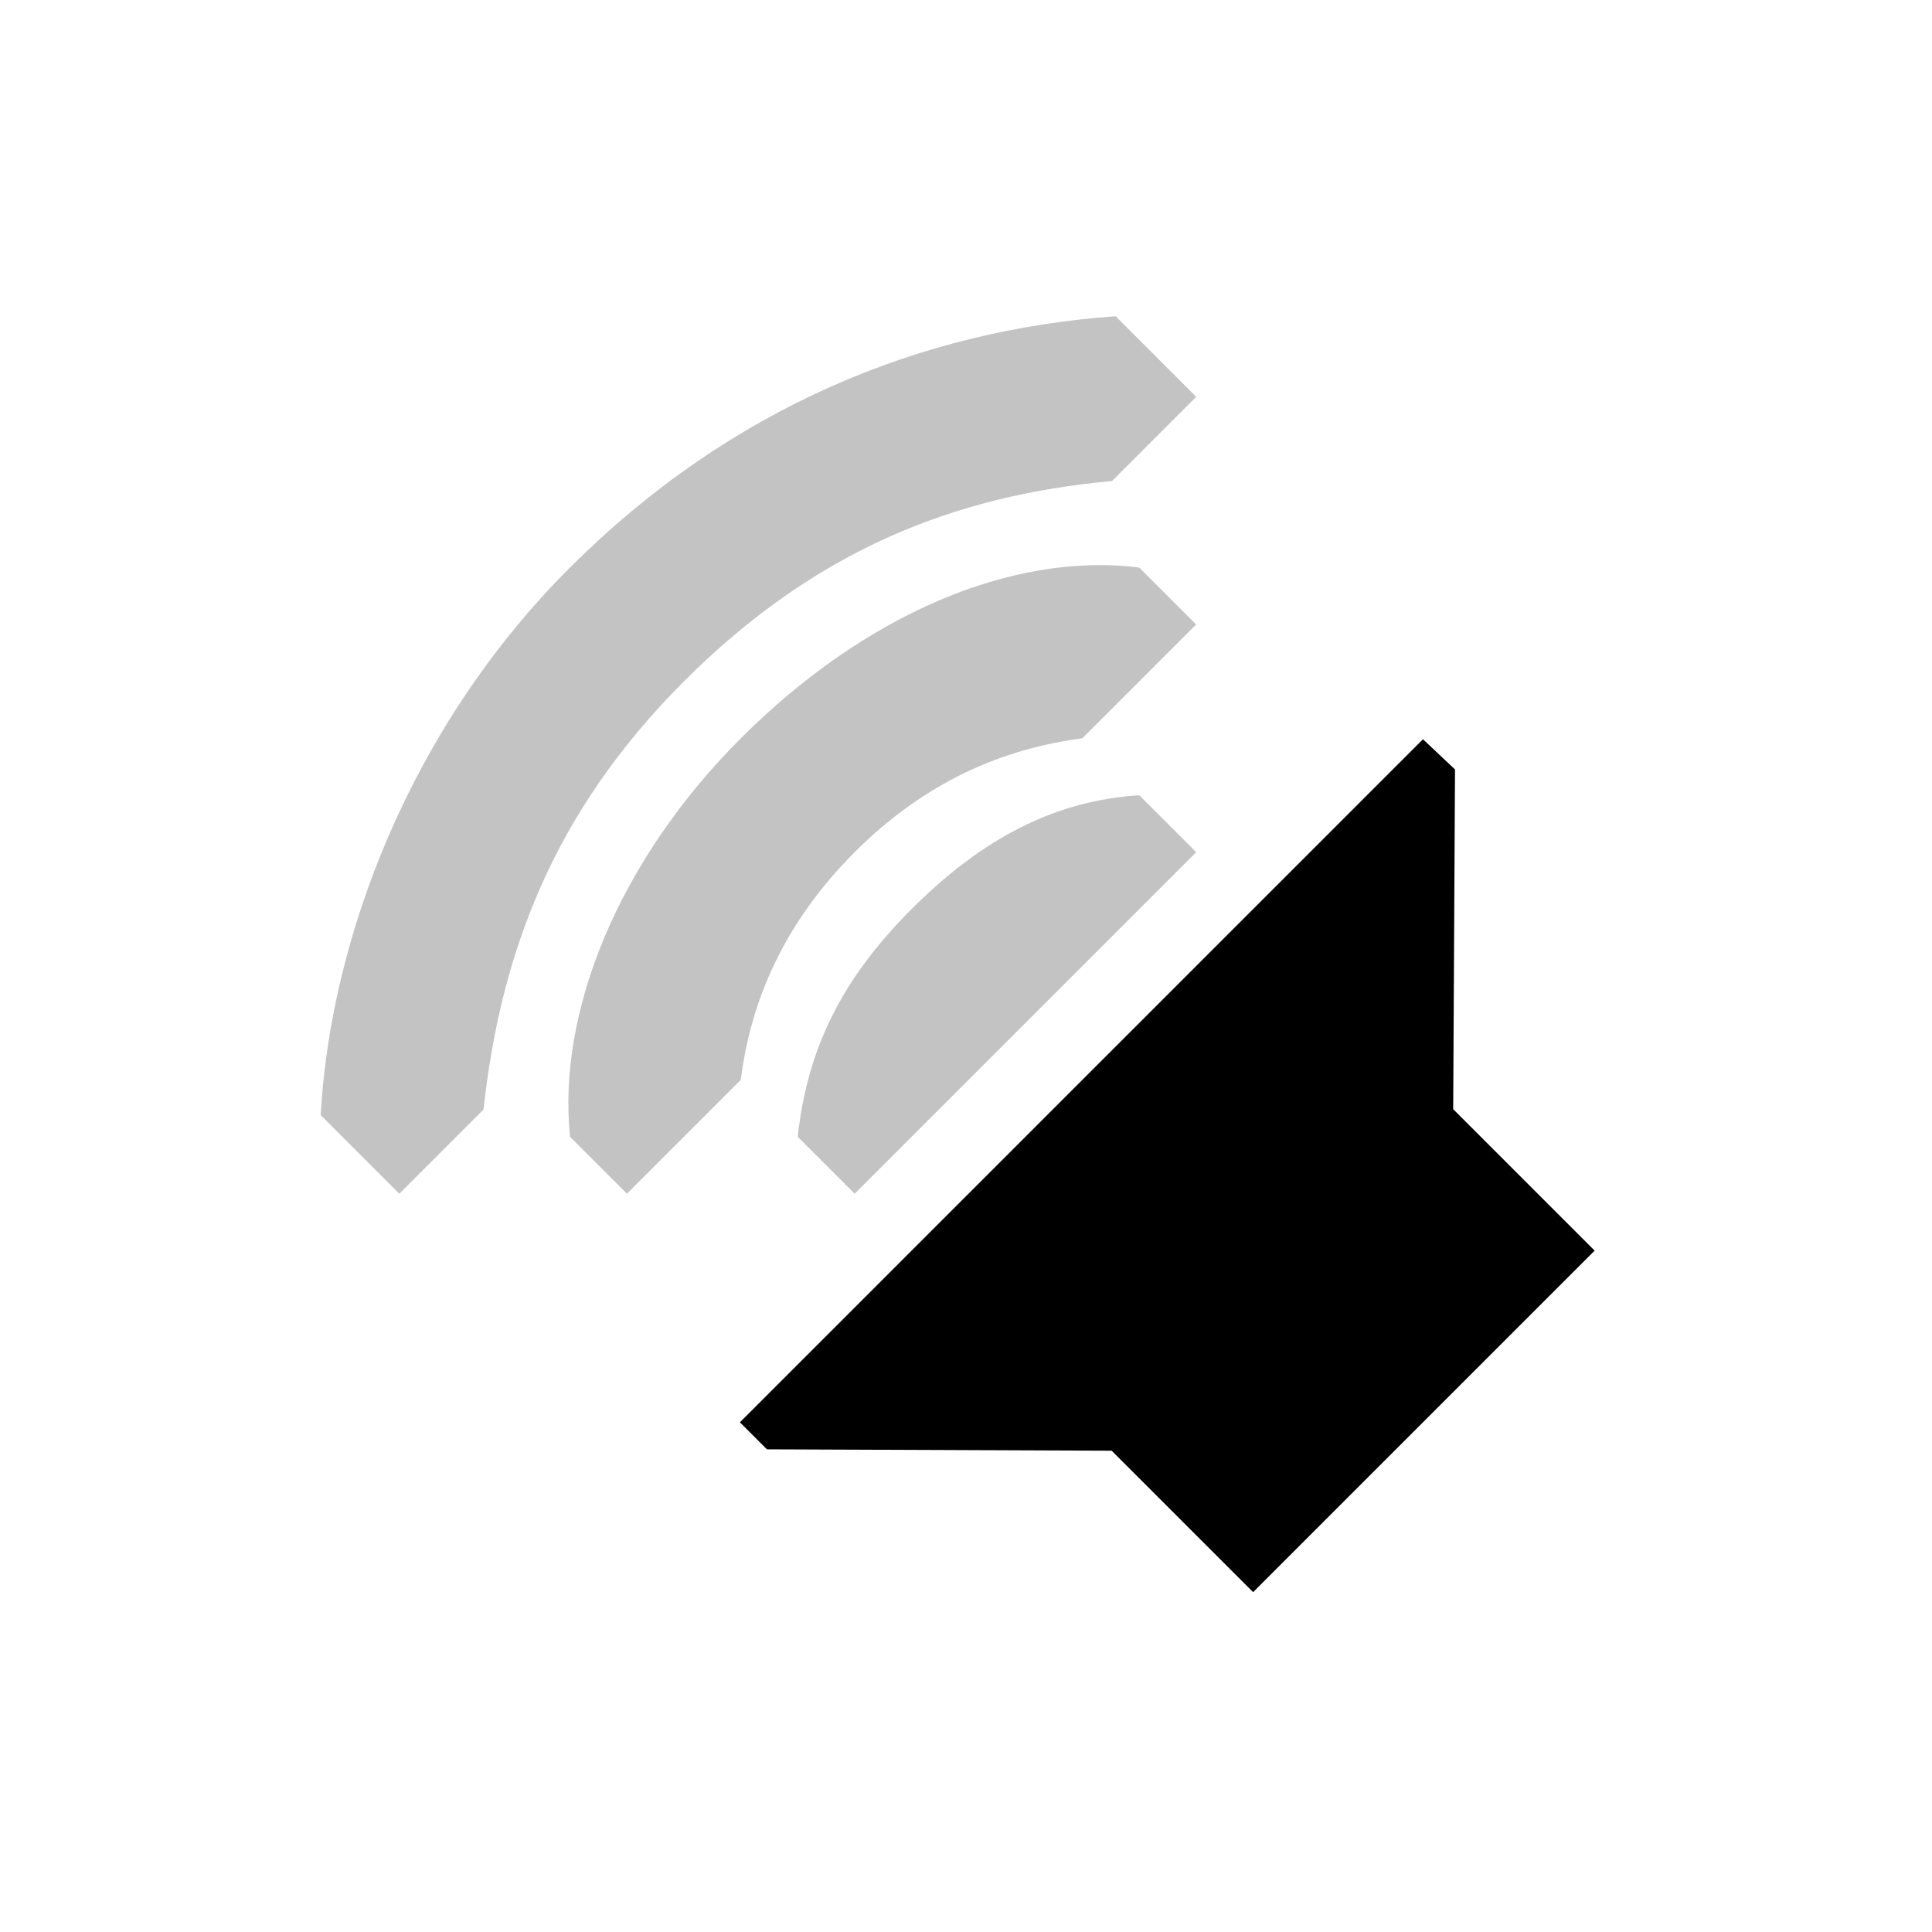
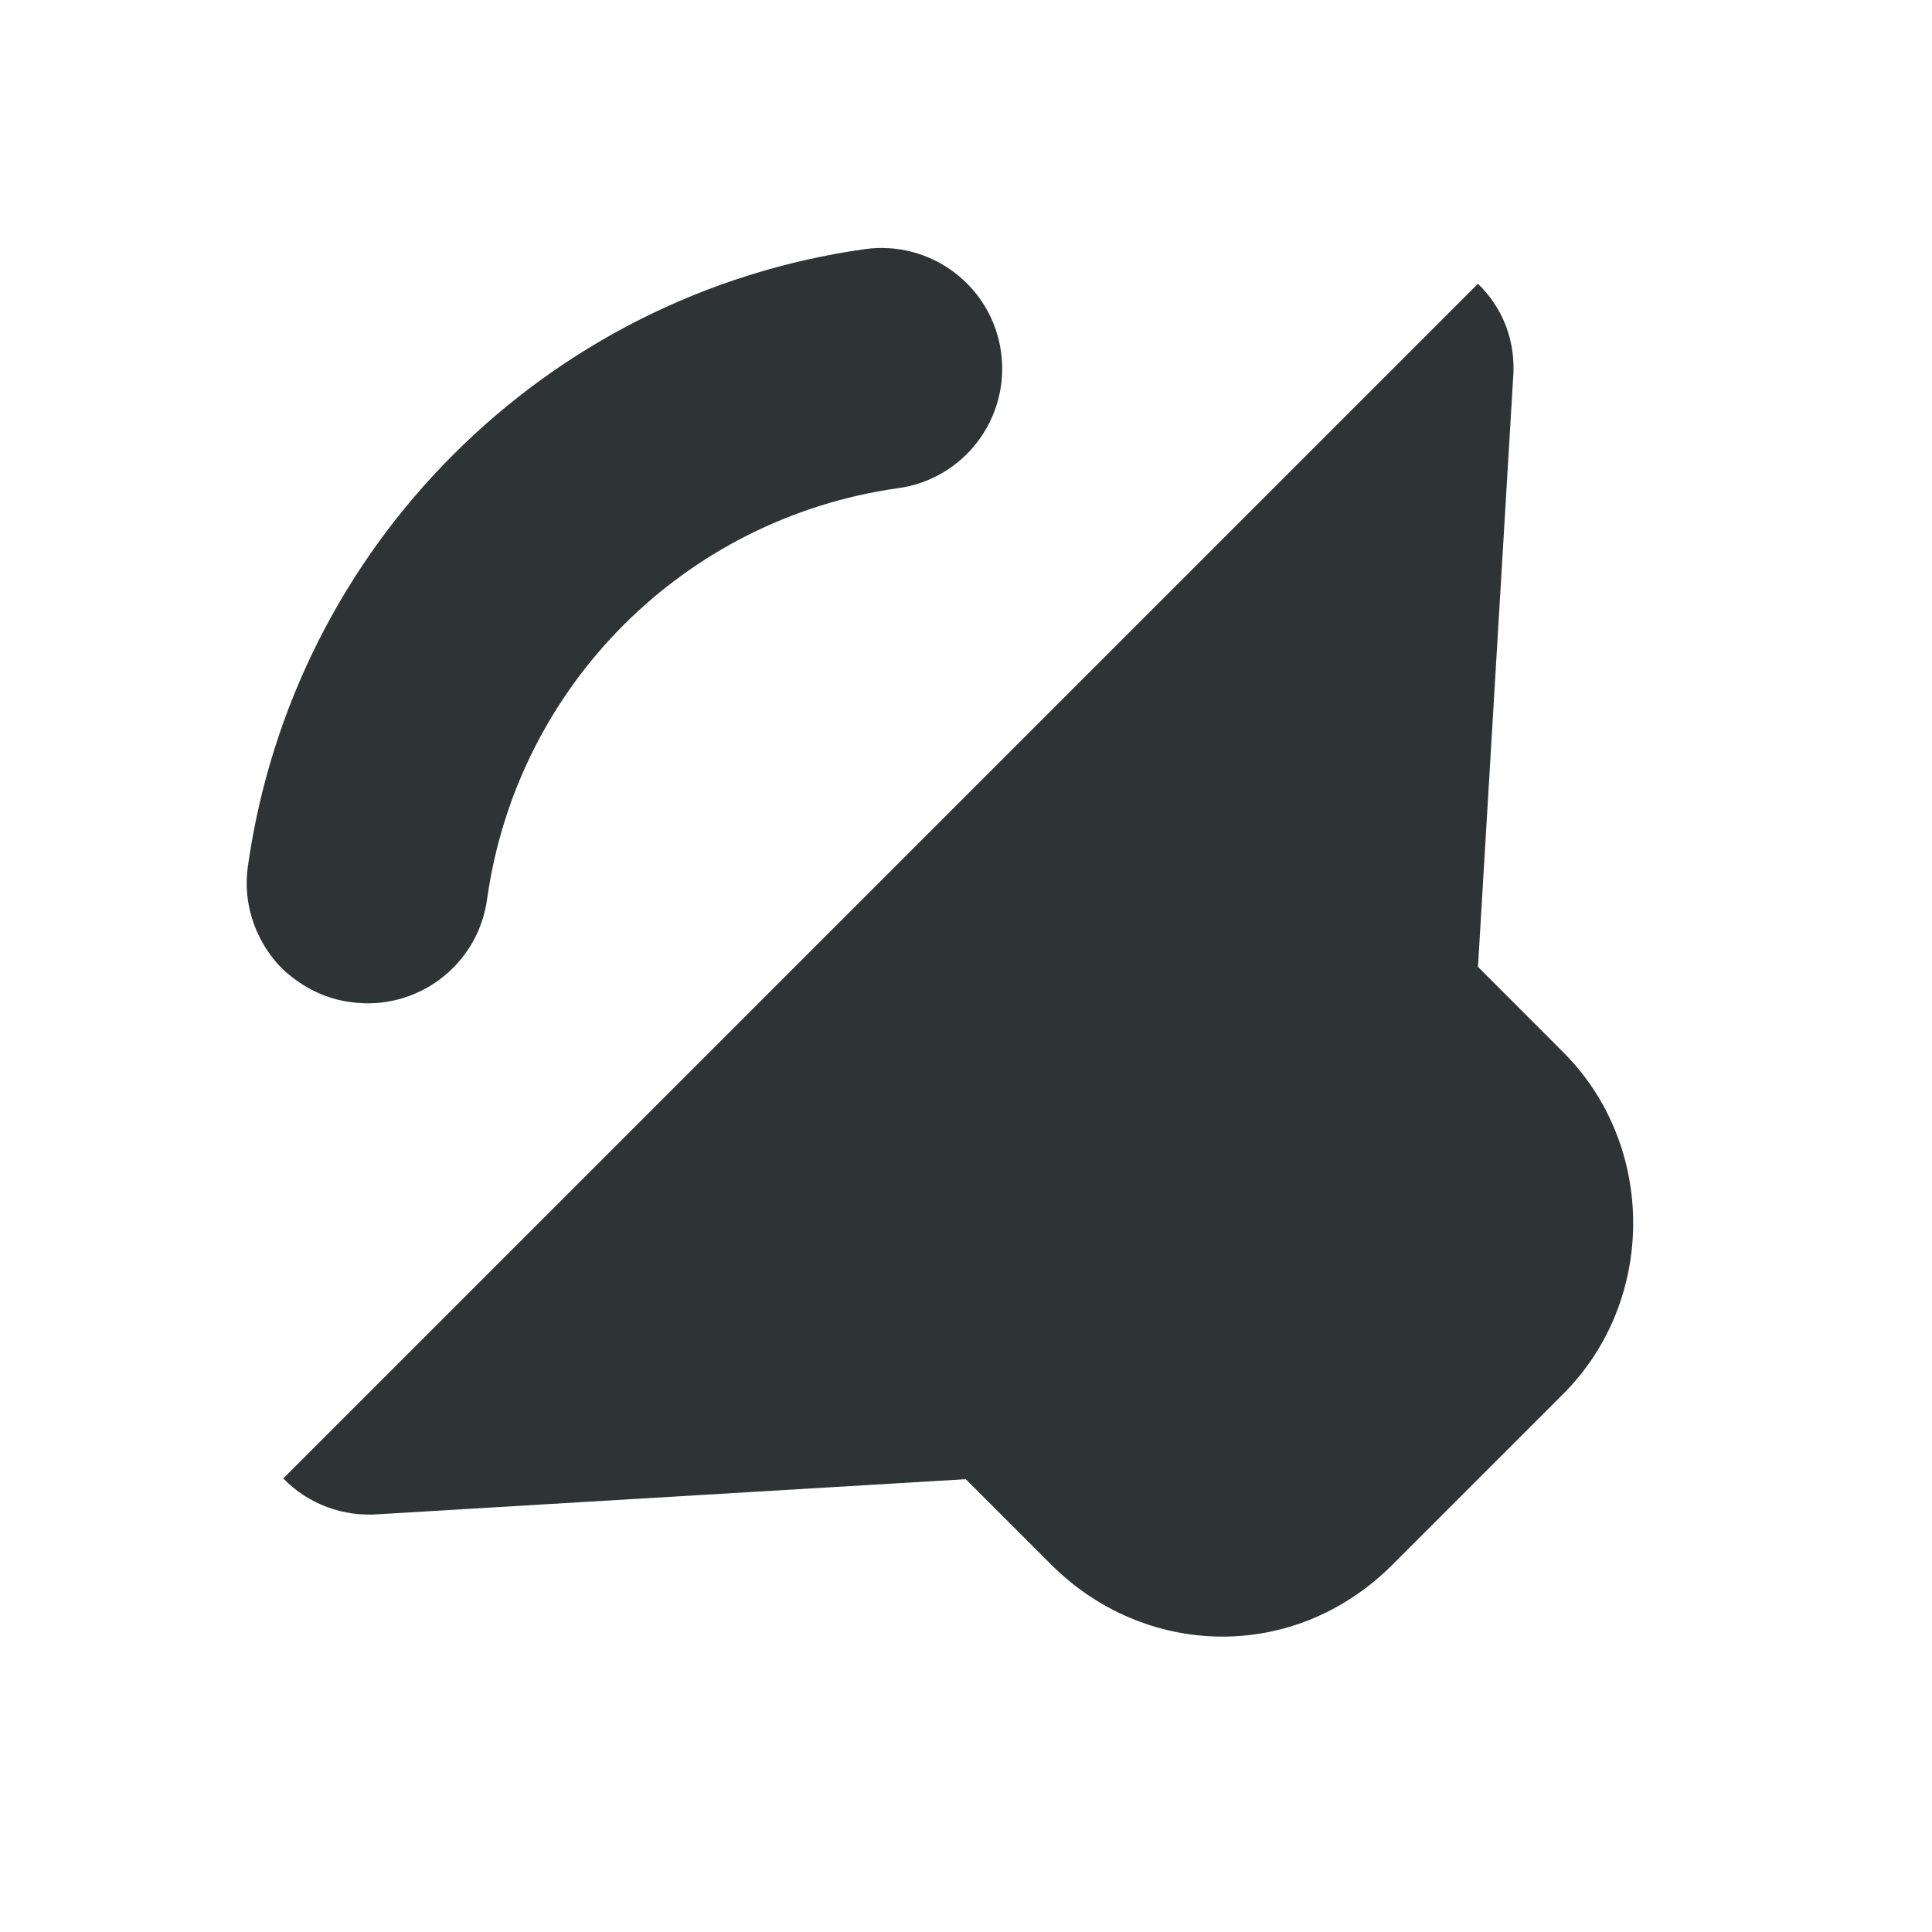
- <svg xmlns="http://www.w3.org/2000/svg" width="48" height="48" version="1.0">
-   <defs>
-     <linearGradient id="c">
-       <stop style="stop-color:#555753;stop-opacity:1" offset="0" />
-       <stop offset="1" style="stop-color:#eeeeec;stop-opacity:1" />
-     </linearGradient>
-     <linearGradient id="b">
-       <stop offset="0" style="stop-color:#2e3436;stop-opacity:1" />
-       <stop style="stop-color:#eeeeec;stop-opacity:1" offset="1" />
-     </linearGradient>
-     <linearGradient id="a">
-       <stop style="stop-color:#babdb6;stop-opacity:1" offset="0" />
-       <stop offset="1" style="stop-color:#eeeeec;stop-opacity:1" />
-     </linearGradient>
-   </defs>
-   <g style="display:inline;stroke-width:.5">
-     <path d="M41 202h2.485l2.968-3 .547.016v12h-.475L43.485 208H41Z" style="color:#bebebe;display:inline;overflow:visible;visibility:visible;fill:#000;fill-opacity:1;fill-rule:nonzero;stroke:none;stroke-width:.5;marker:none" transform="scale(-2 2) rotate(-45 -214.487 182.171)" />
-     <path style="color:#bebebe;display:inline;overflow:visible;visibility:visible;opacity:.1;fill:none;stroke:none;stroke-width:.5;marker:none" d="M41 197h16v16H41z" transform="scale(-2 2) rotate(-45 -214.487 182.171)" />
-     <path style="color:#000;display:inline;overflow:visible;visibility:visible;fill:#000;fill-opacity:.235;fill-rule:nonzero;stroke:none;stroke-width:1.164;stroke-linecap:butt;stroke-linejoin:miter;stroke-miterlimit:4;stroke-dasharray:none;stroke-dashoffset:0;stroke-opacity:1;marker:none;enable-background:accumulate;font-variant-east_asian:normal;opacity:1;vector-effect:none" d="M56 205c0-2.814-1-5.172-2.585-7H52v1.48c1.265 1.52 2 3.22 2 5.52 0 2.3-.78 4-2 5.52V212h1.381c1.466-1.64 2.62-4.186 2.62-7z" transform="scale(-2 2) rotate(-45 -214.487 182.171)" />
-     <path style="color:#000;display:inline;overflow:visible;visibility:visible;fill:#000;fill-opacity:.235;fill-rule:nonzero;stroke:none;stroke-width:1.164;stroke-linecap:butt;stroke-linejoin:miter;stroke-miterlimit:4;stroke-dasharray:none;stroke-dashoffset:0;stroke-opacity:1;marker:none;enable-background:accumulate;font-variant-east_asian:normal;opacity:1;vector-effect:none" d="M53 205c0-2.166-.739-4.02-2-5h-1v2c.607.789 1 1.76 1 3 0 1.241-.393 2.22-1 3v2h1c1.223-.995 2-2.873 2-5z" transform="scale(-2 2) rotate(-45 -214.487 182.171)" />
-     <path style="color:#000;font-style:normal;font-variant:normal;font-weight:400;font-stretch:normal;font-size:medium;line-height:normal;font-family:Sans;-inkscape-font-specification:Sans;text-indent:0;text-align:start;text-decoration:none;text-decoration-line:none;letter-spacing:normal;word-spacing:normal;text-transform:none;writing-mode:lr-tb;direction:ltr;baseline-shift:baseline;text-anchor:start;display:inline;overflow:visible;visibility:visible;fill:#000;fill-opacity:.235;stroke:none;stroke-width:1.164;marker:none;enable-background:accumulate;font-variant-east_asian:normal;opacity:1;vector-effect:none;stroke-linecap:butt;stroke-linejoin:miter;stroke-miterlimit:4;stroke-dasharray:none;stroke-dashoffset:0;stroke-opacity:1" d="M50 205c0-1.257-.311-2.216-1-3h-1v6h1c.672-.837 1-1.742 1-3z" transform="scale(-2 2) rotate(-45 -214.487 182.171)" />
-   </g>
+ <svg xmlns="http://www.w3.org/2000/svg" height="16px" viewBox="0 0 16 16" width="16px" version="1.1" id="svg4">
+   <defs id="defs8" />
+   <path d="m 2.346,12.244 c 0.207,0.213 0.497,0.32 0.793,0.296 l 4.859,-0.29 0.707,0.707 c 0.773,0.773 2.011,0.818 2.828,0 l 1.414,-1.414 c 0.771,-0.771 0.771,-2.058 0,-2.828 L 12.24,8.007 12.53,3.148 C 12.56,2.819 12.439,2.543 12.24,2.35 Z M 2.362,8.045 C 2.512,8.178 2.694,8.272 2.904,8.299 3.451,8.377 3.959,7.996 4.034,7.446 4.282,5.678 5.669,4.292 7.437,4.043 7.986,3.968 8.367,3.46 8.29,2.913 8.213,2.366 7.707,1.988 7.163,2.063 5.837,2.25 4.655,2.864 3.755,3.764 2.854,4.664 2.241,5.847 2.053,7.173 c -0.044,0.304 0.058,0.599 0.251,0.815 0.019,0.019 0.039,0.039 0.061,0.061 z m 0,0" fill="#2e3436" id="path2" />
</svg>
